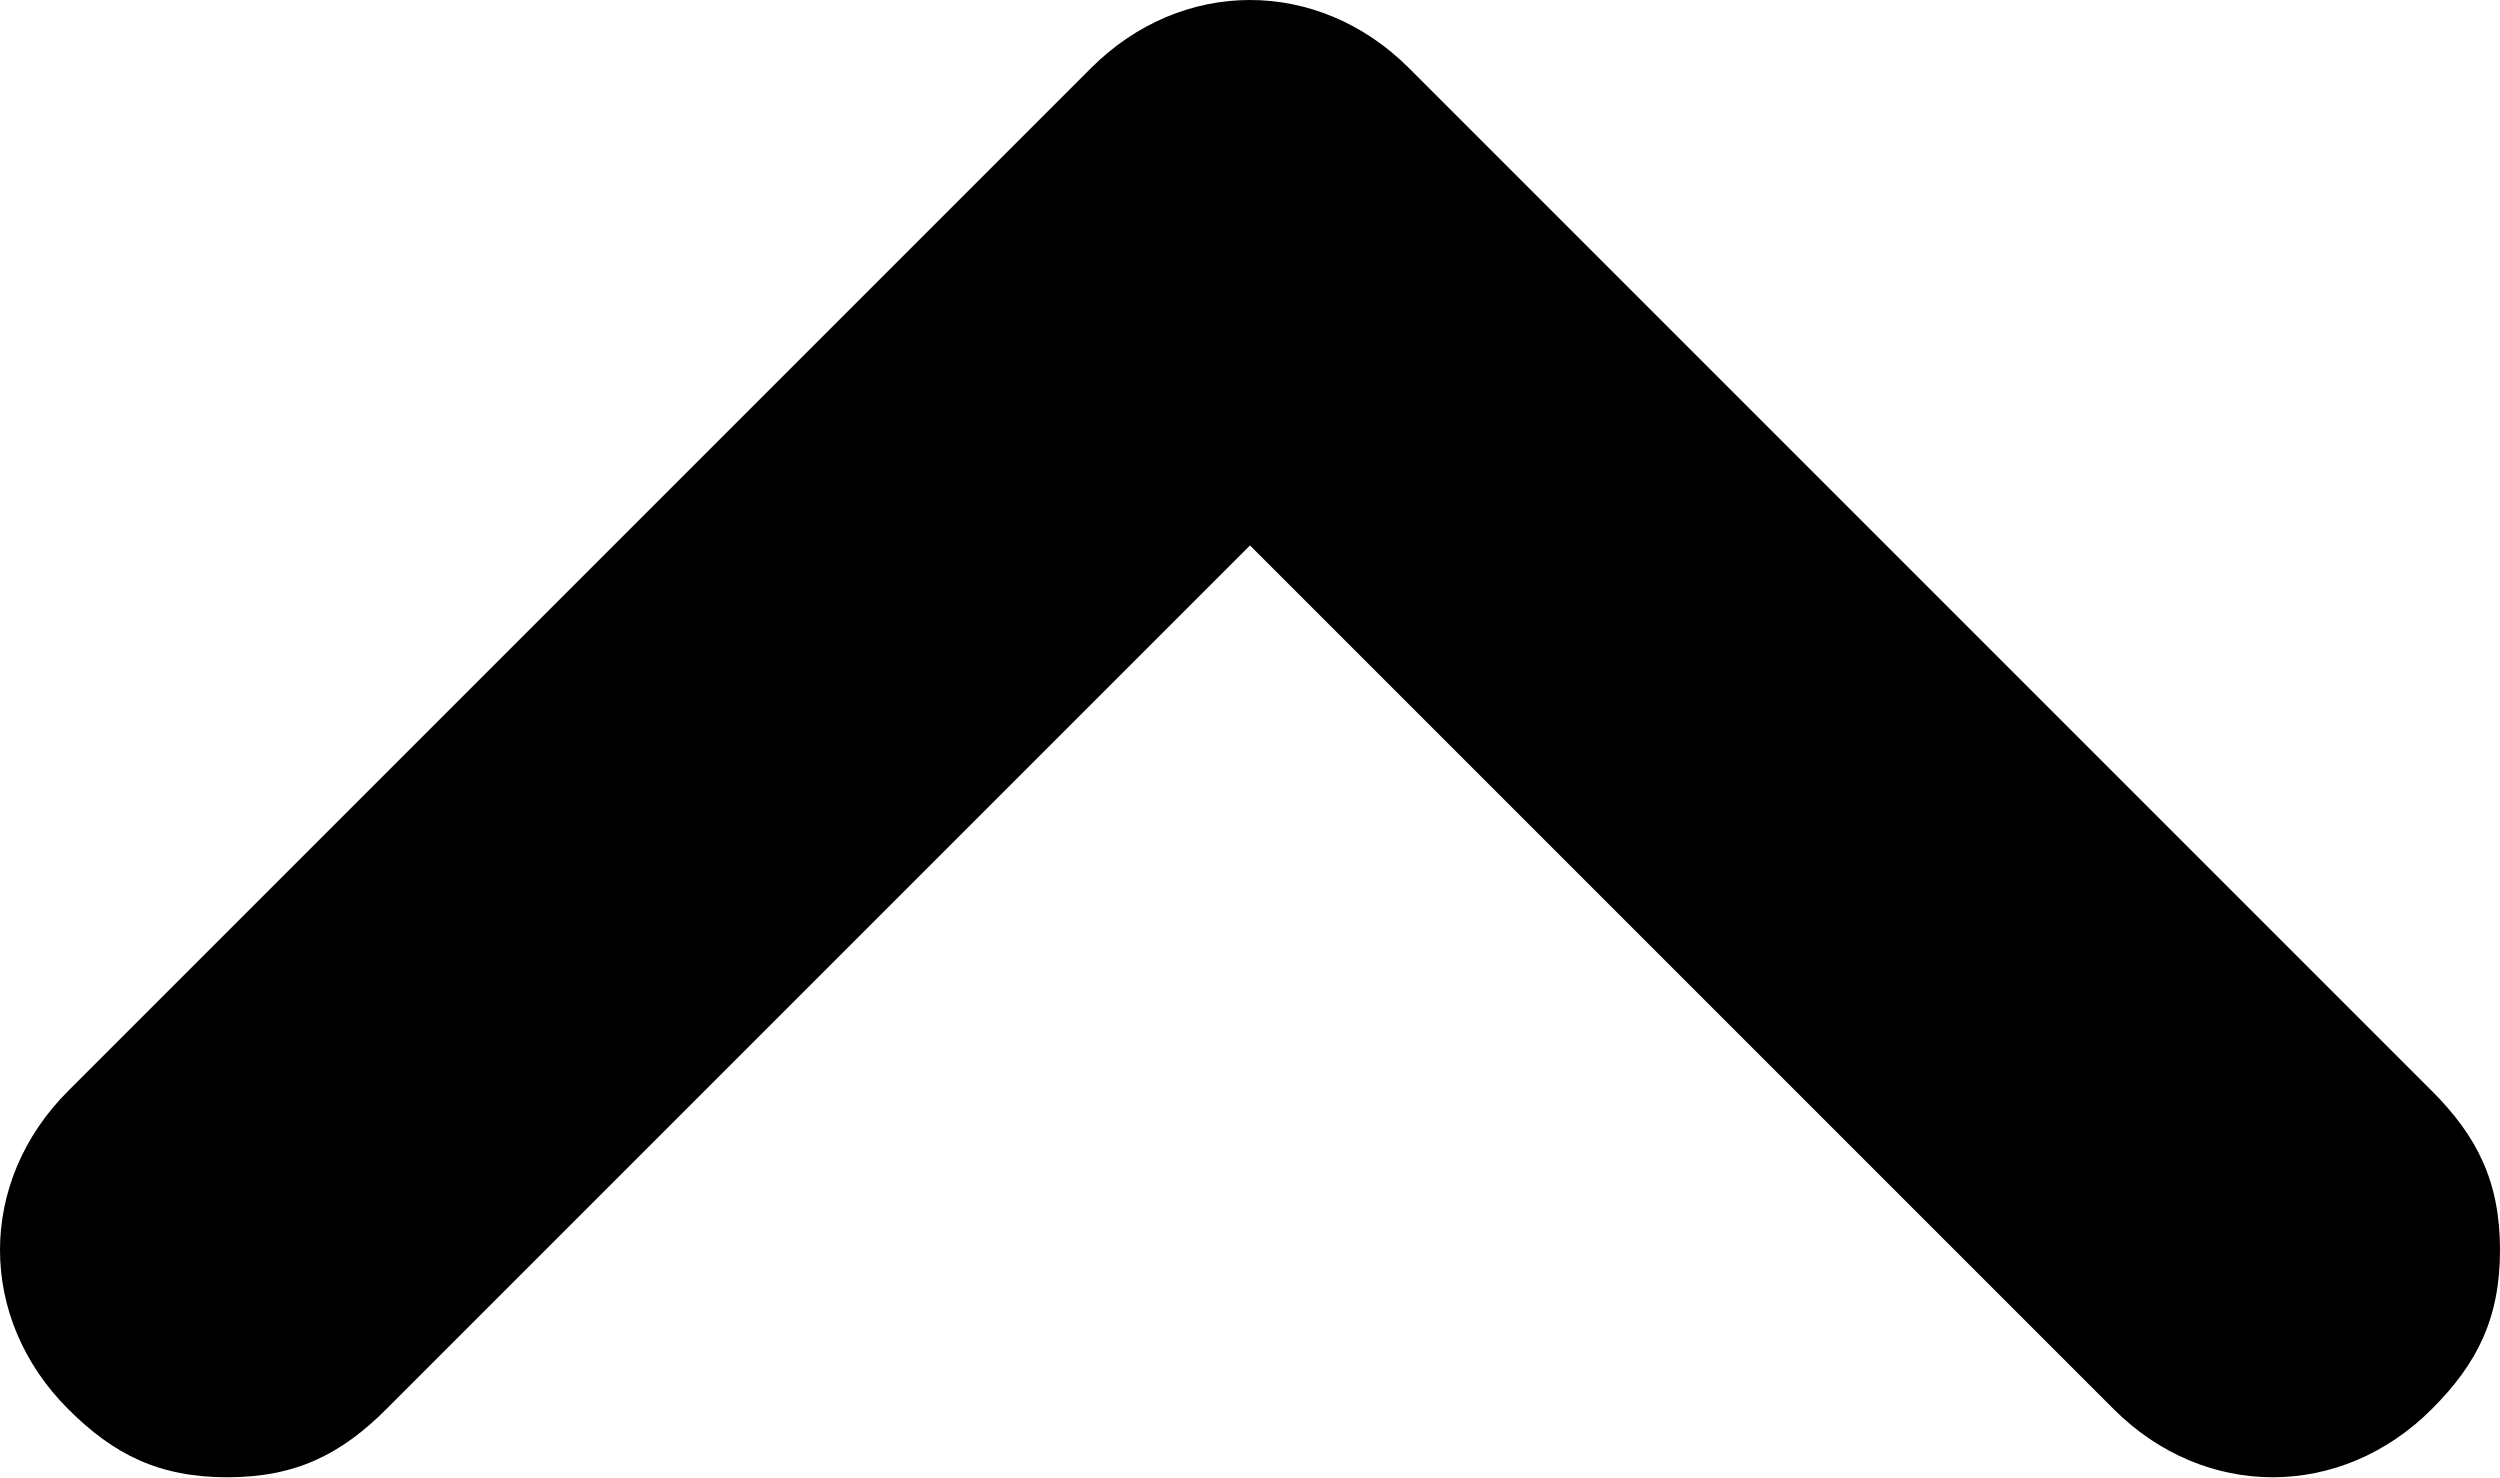
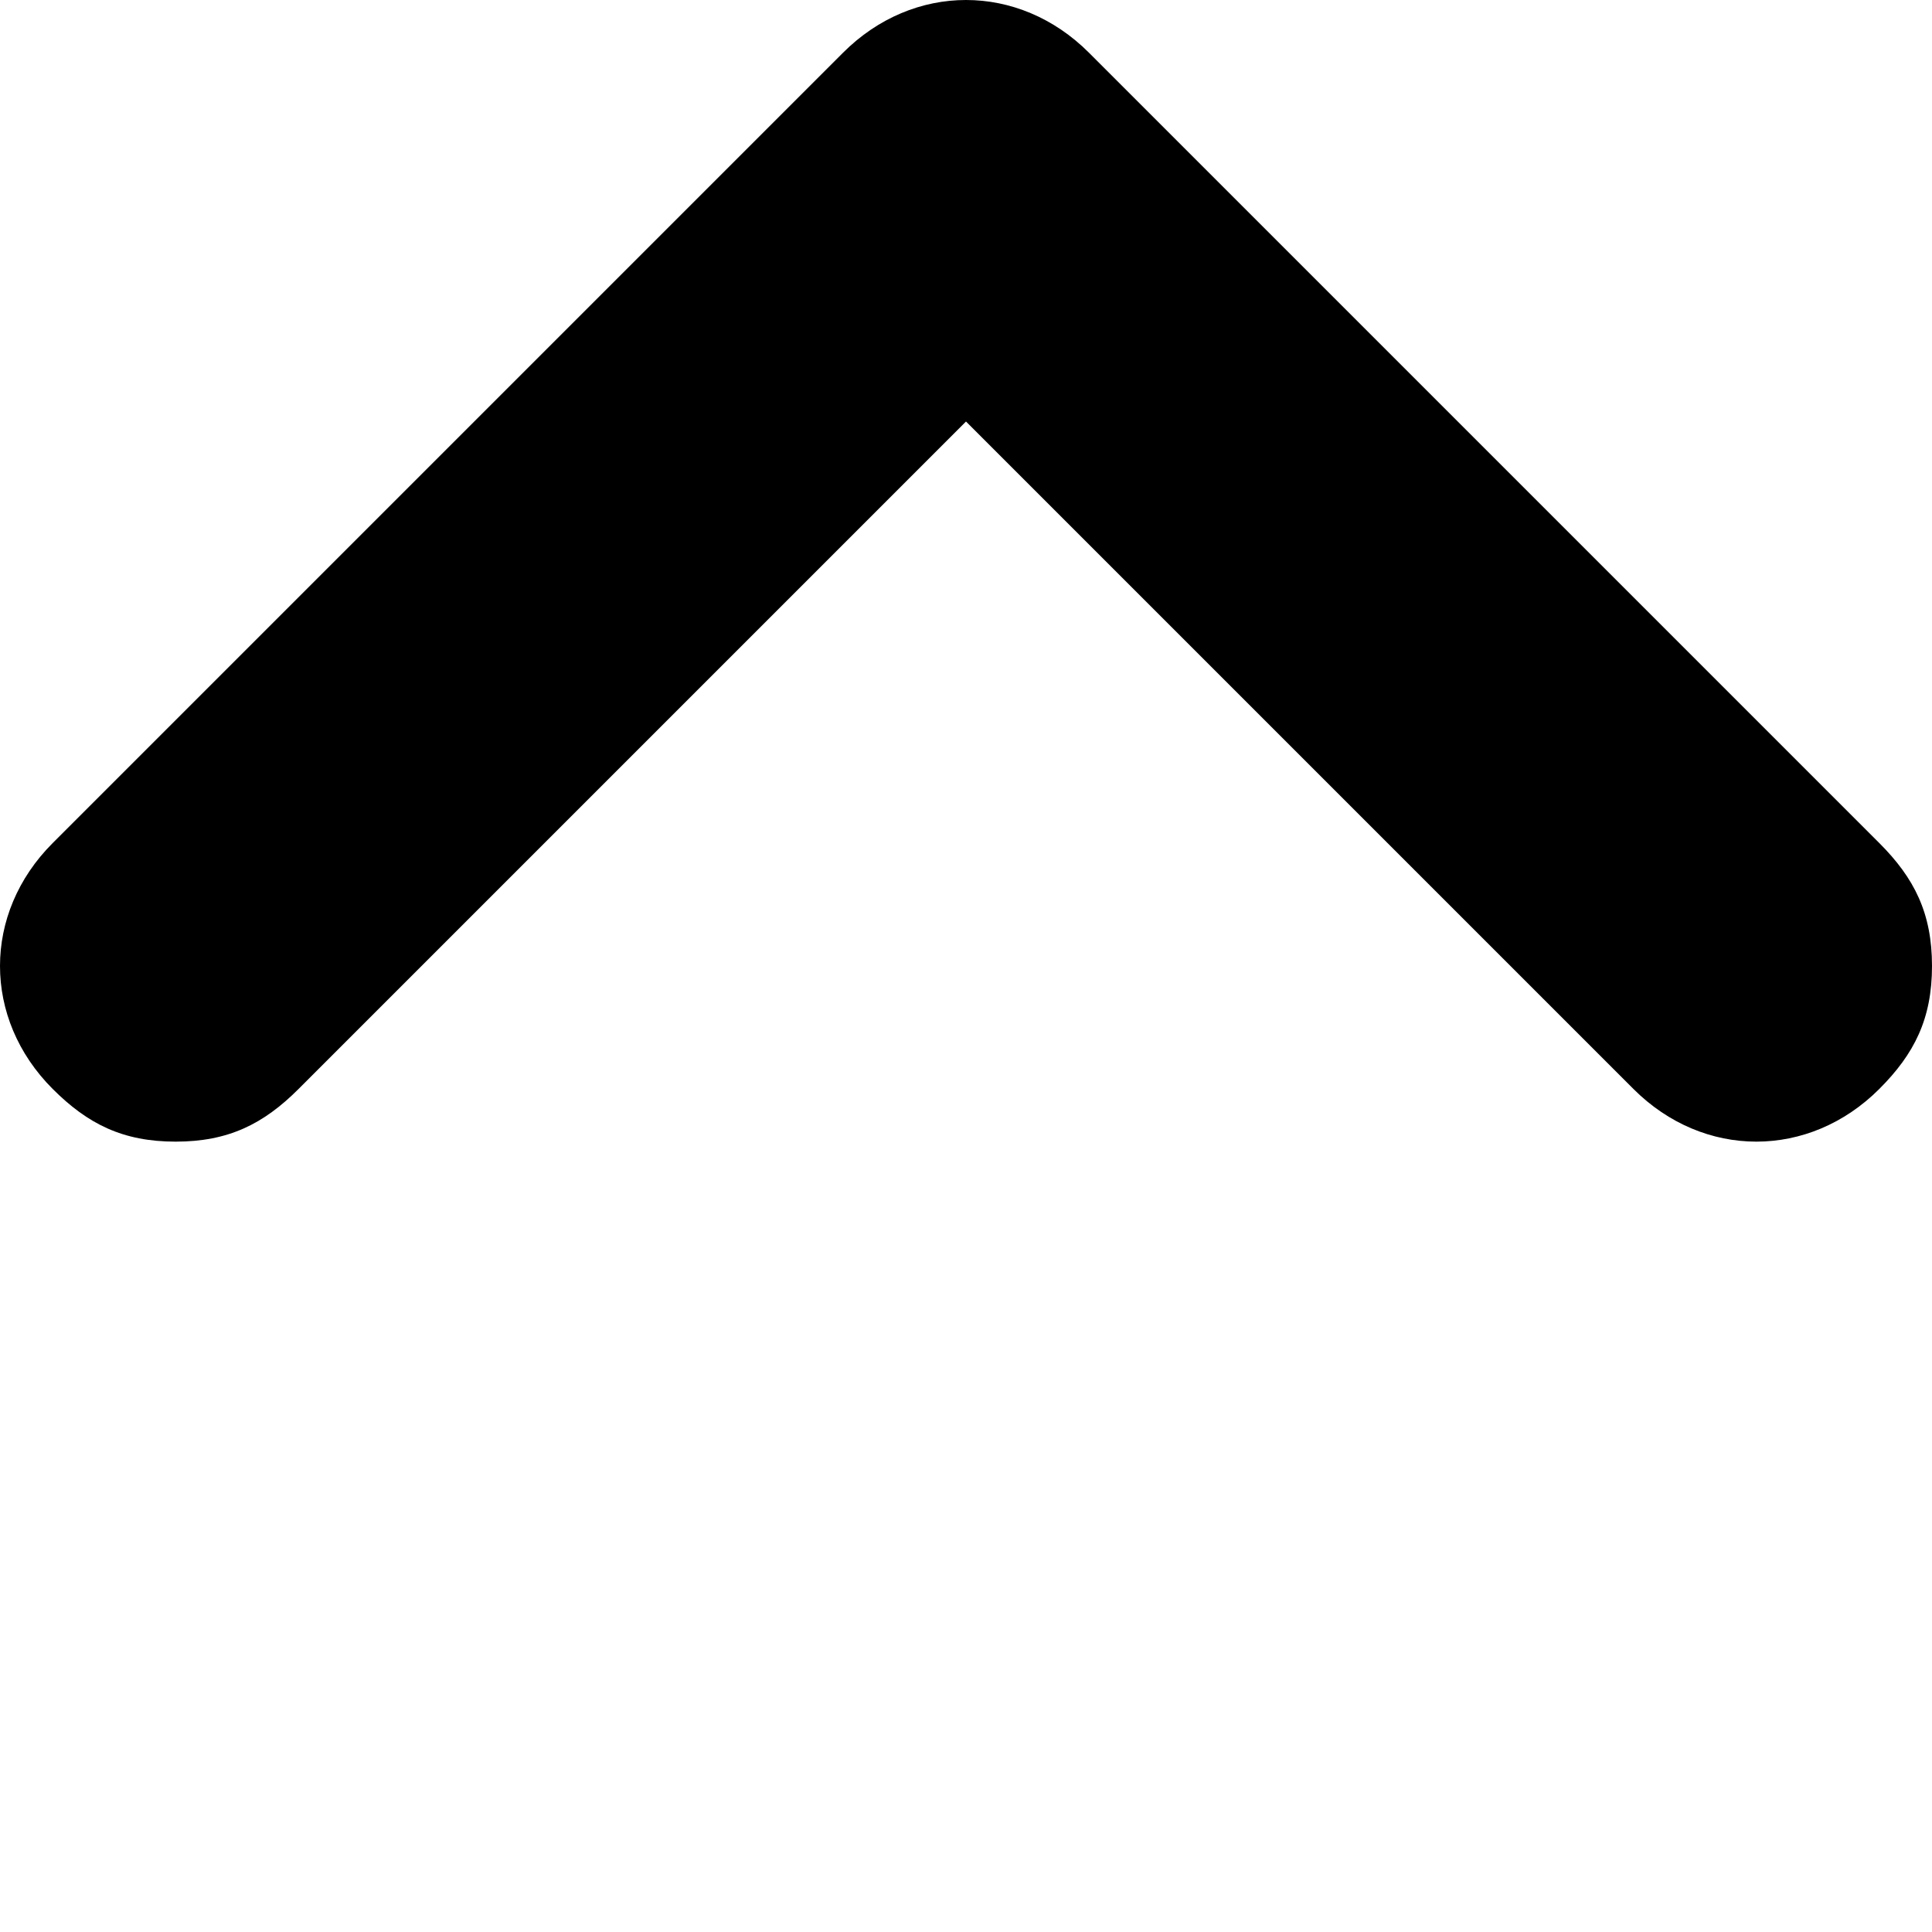
- <svg xmlns="http://www.w3.org/2000/svg" viewBox="0 0 11 6.5" xml:space="preserve">
+ <svg xmlns="http://www.w3.org/2000/svg" width="11" height="11" viewBox="0 0 11 11" xml:space="preserve">
  <path d="M10.7 4.8 6.2.3c-.4-.4-1-.4-1.4 0L.3 4.8c-.4.4-.4 1 0 1.4.2.2.4.3.7.3s.5-.1.7-.3l3.8-3.8 3.8 3.8c.4.4 1 .4 1.4 0 .2-.2.3-.4.3-.7s-.1-.5-.3-.7z" />
</svg>
